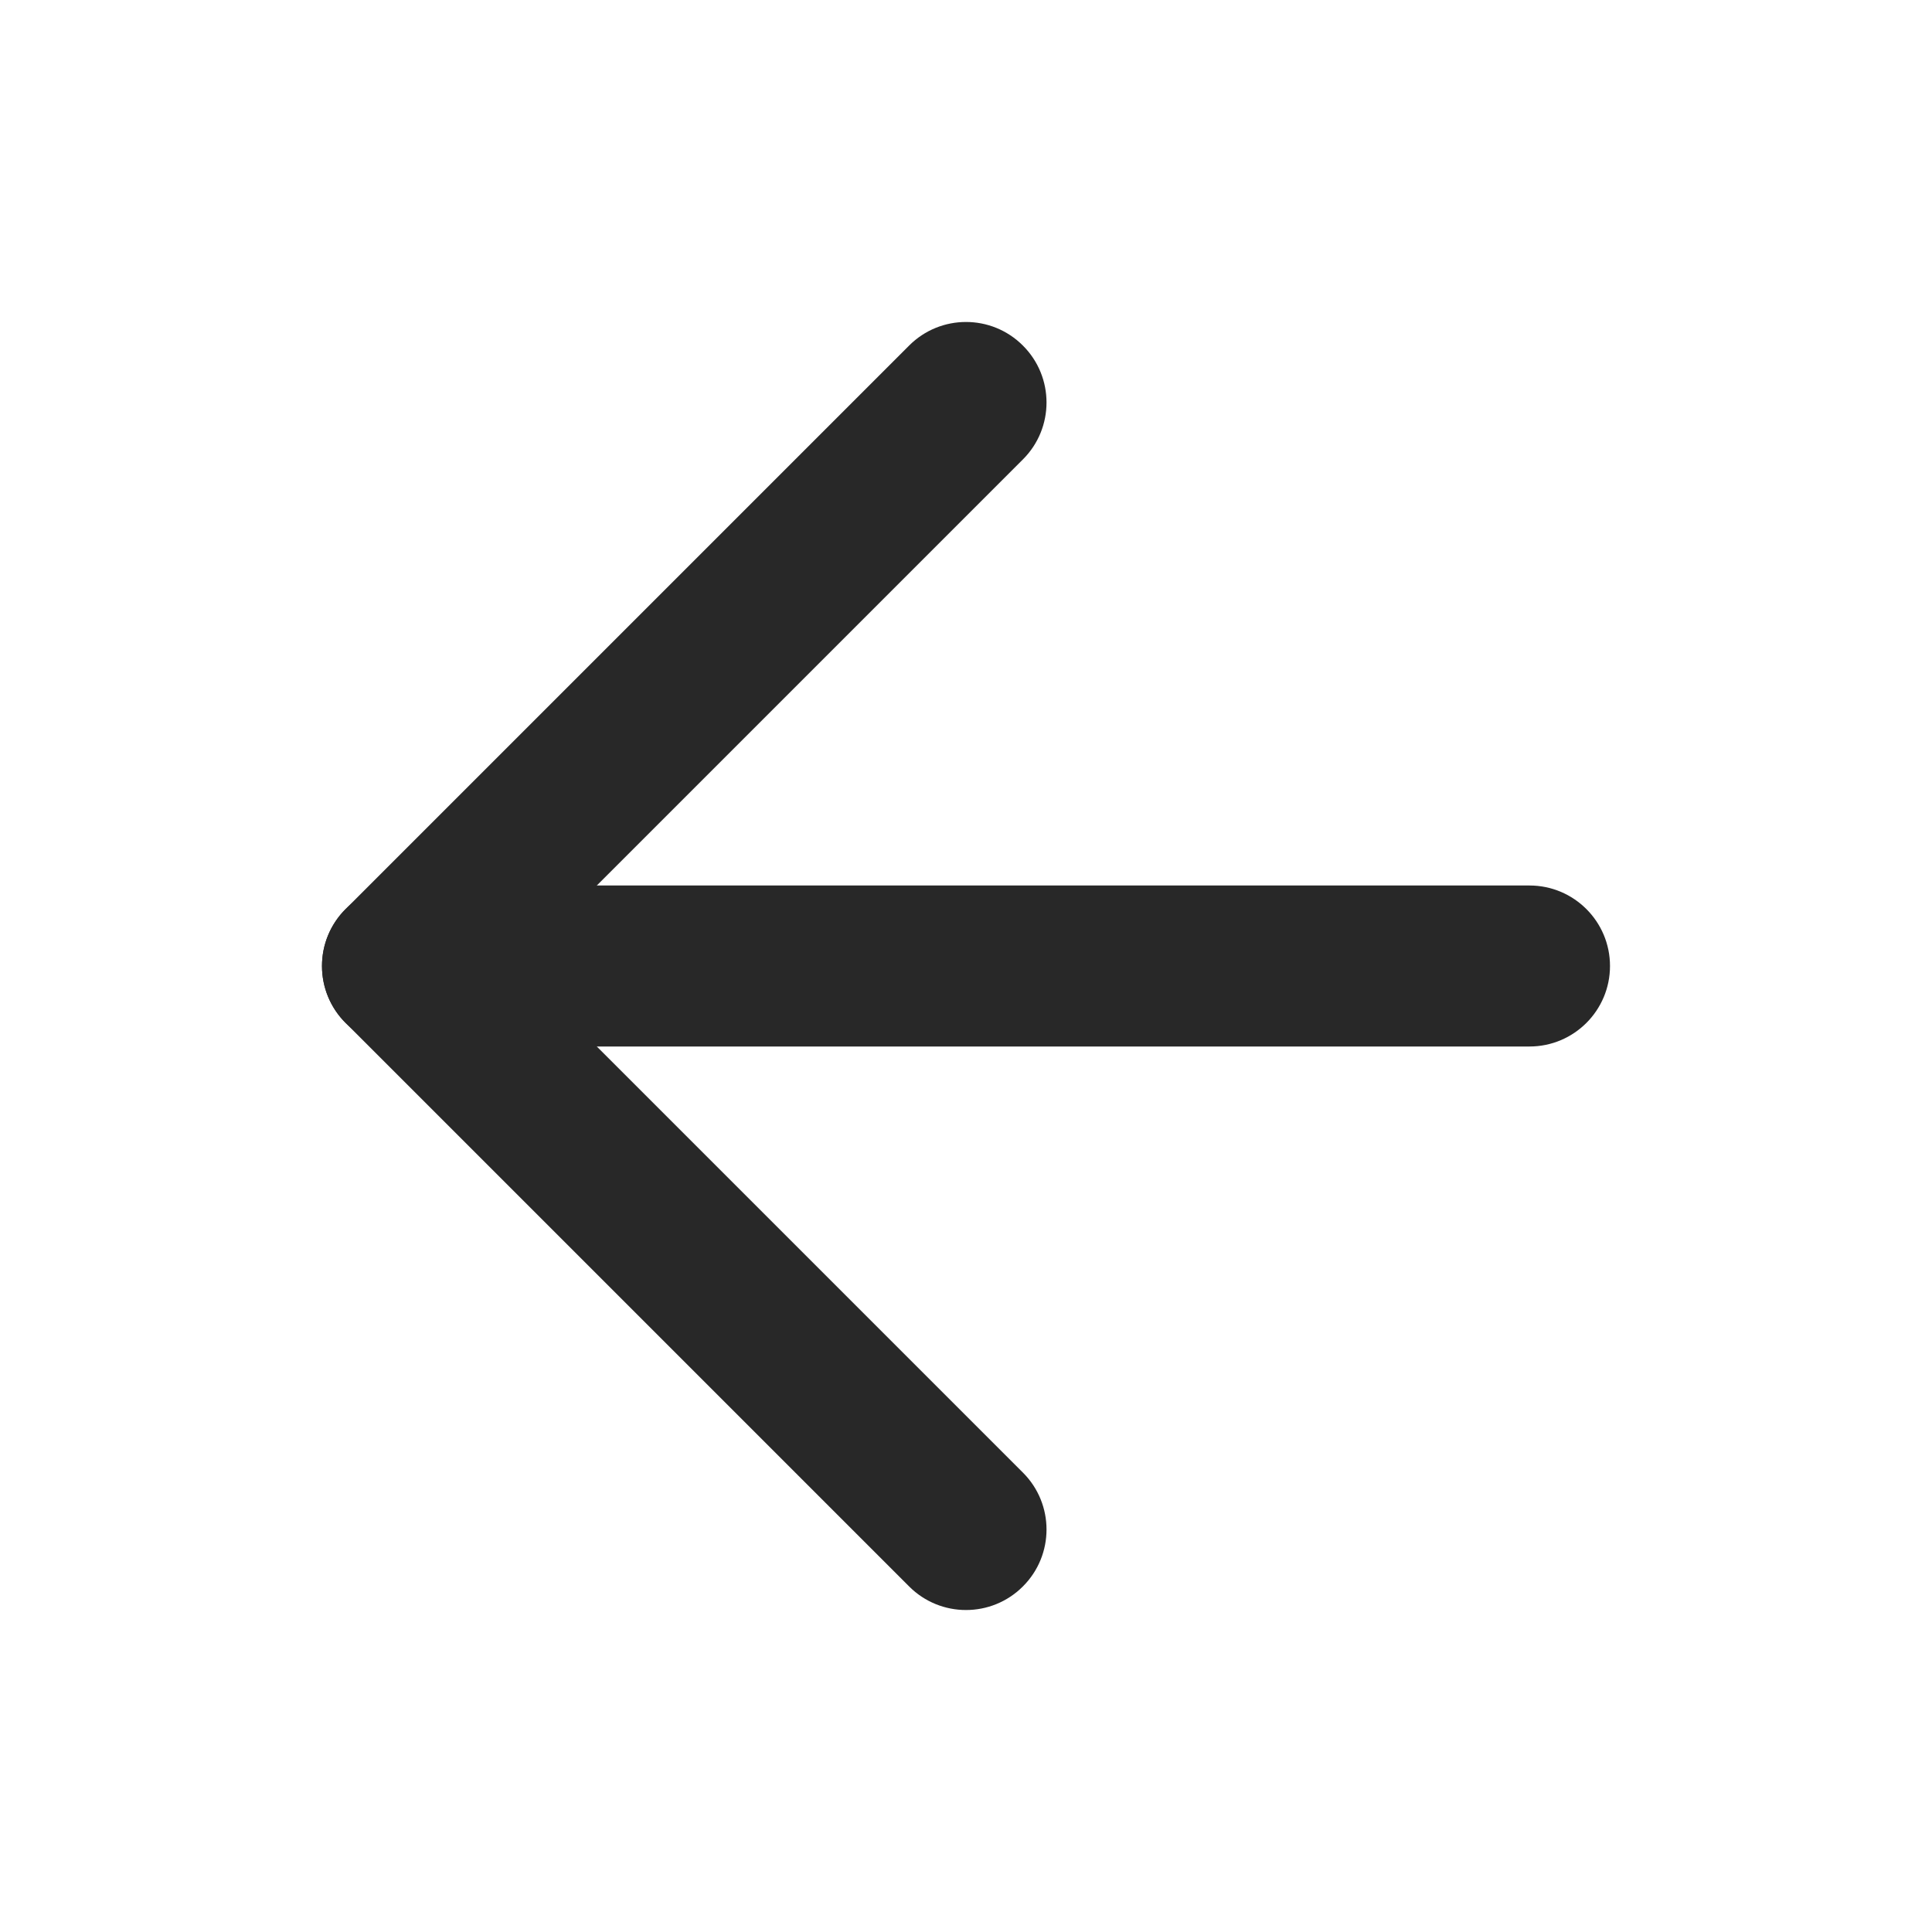
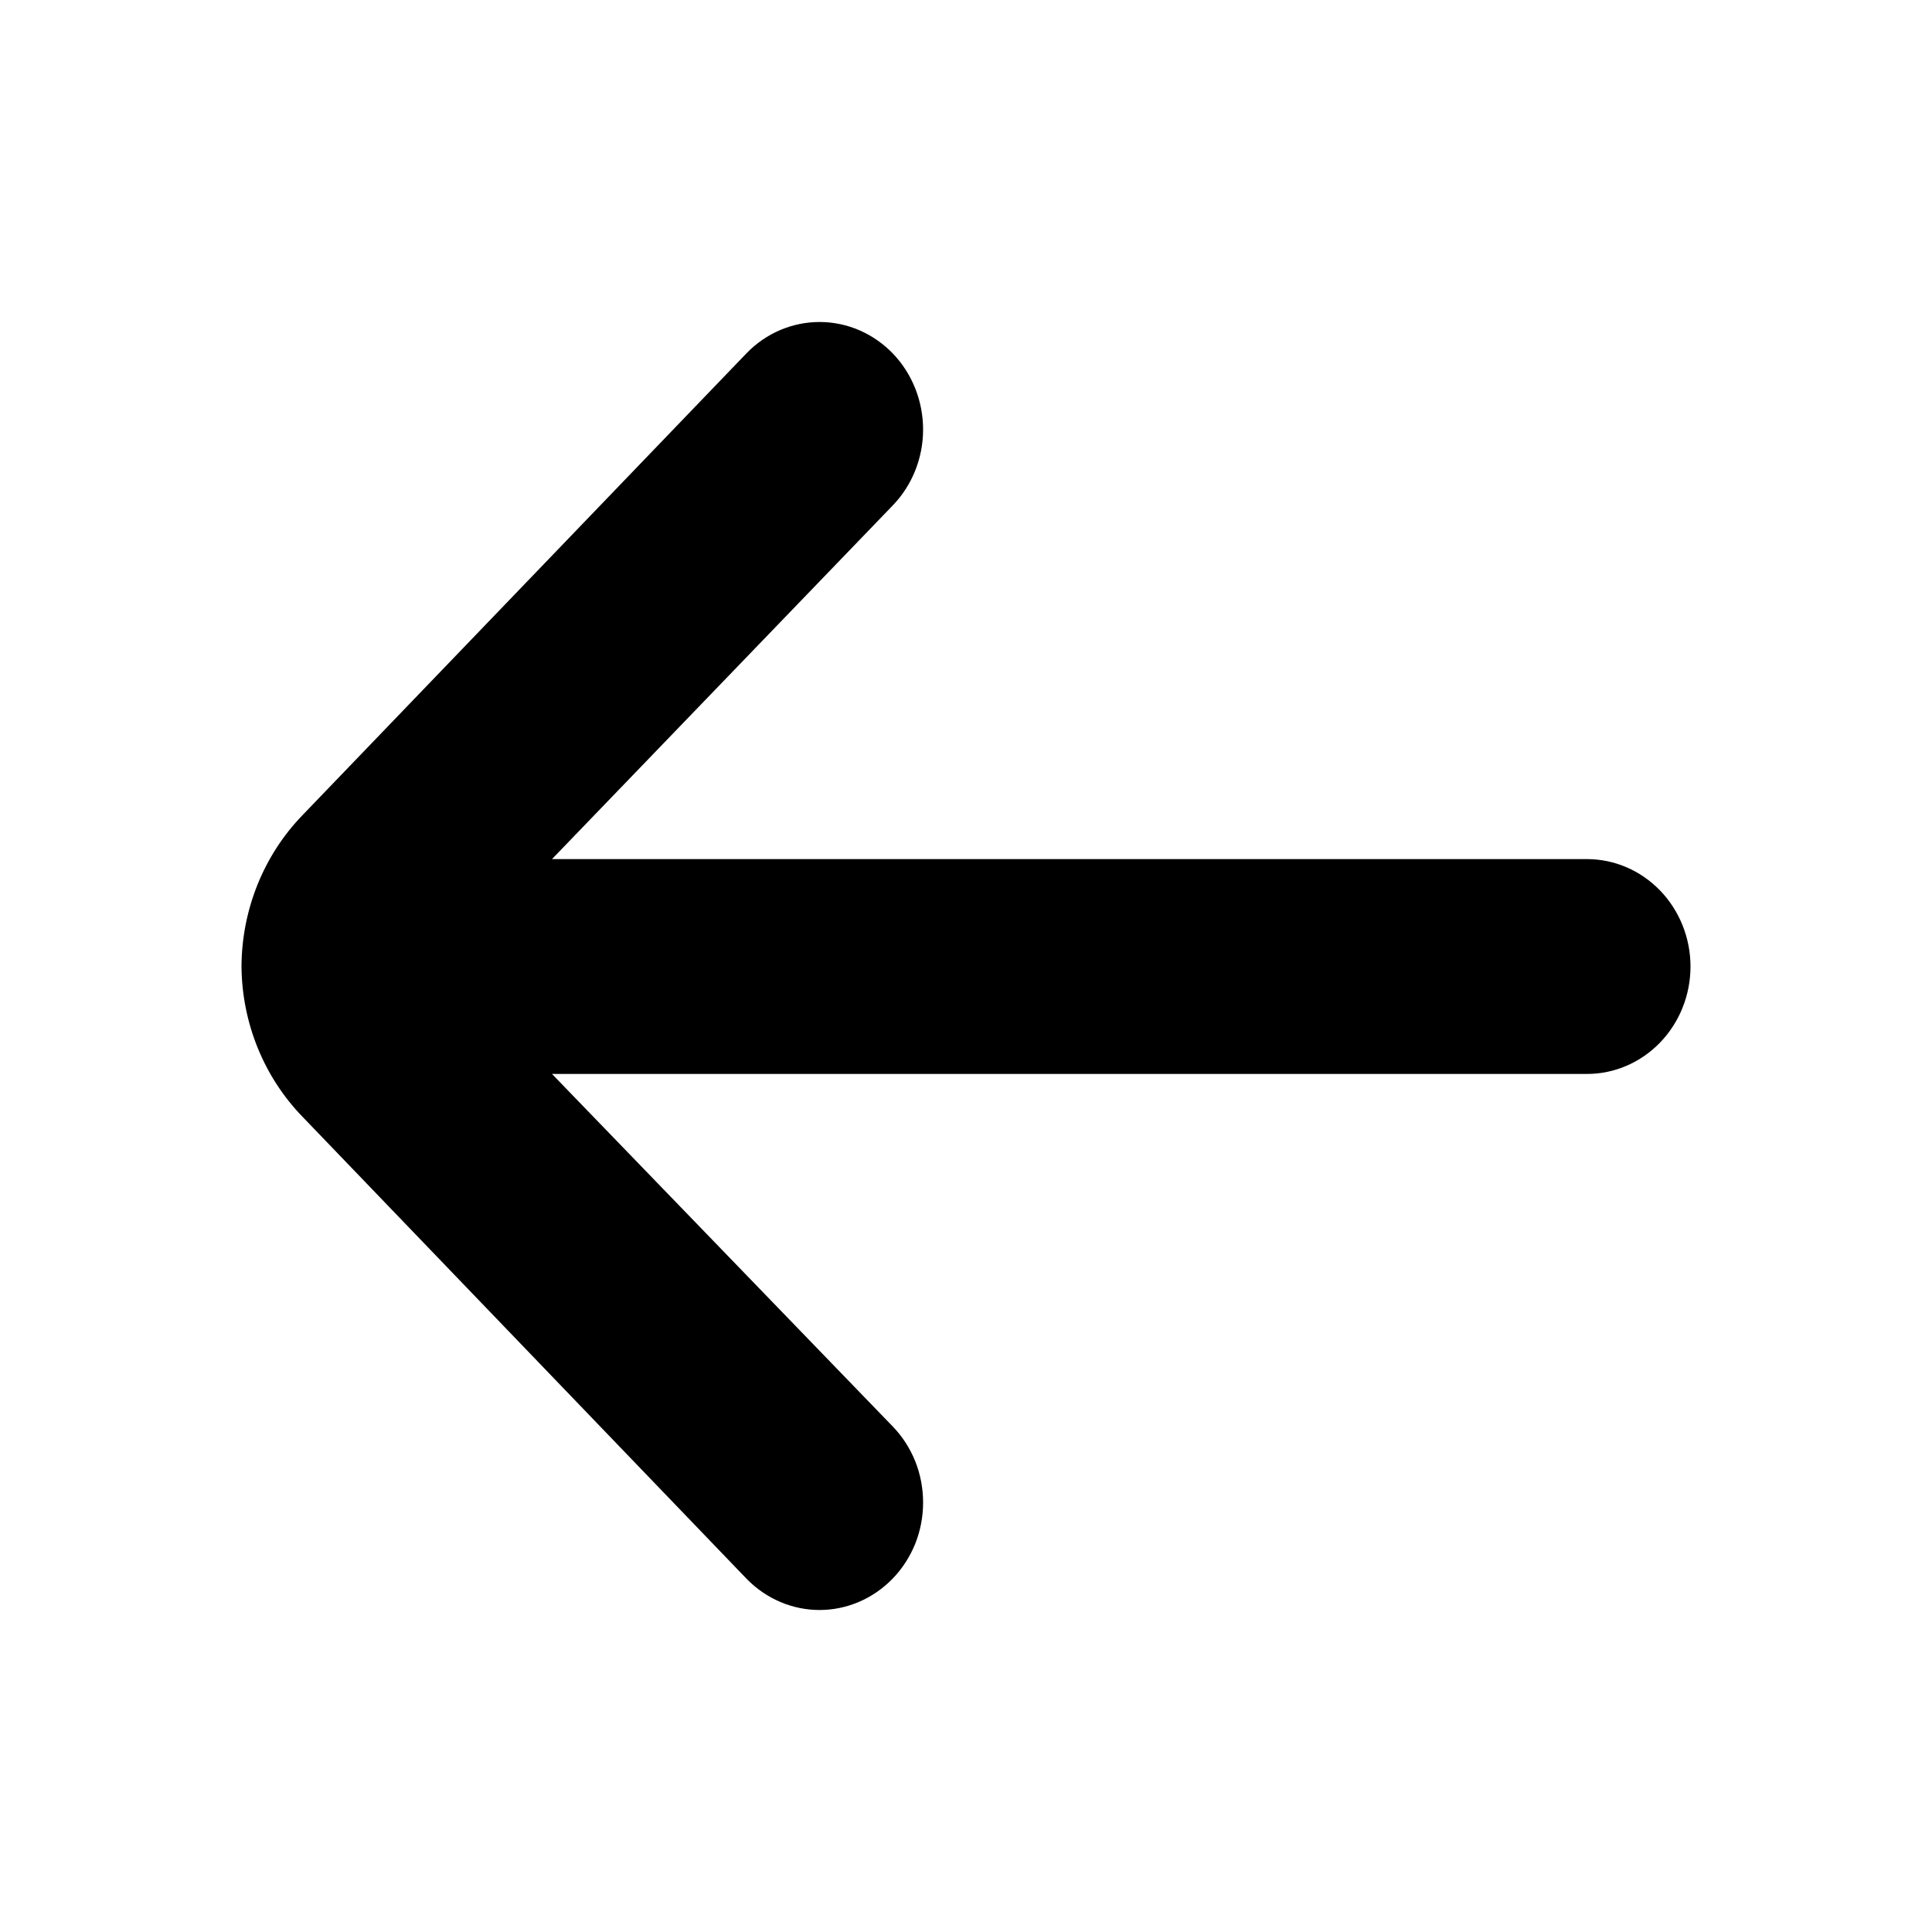
<svg xmlns="http://www.w3.org/2000/svg" width="24" height="24" viewBox="0 0 24 24" fill="none">
-   <path fill-rule="evenodd" clip-rule="evenodd" d="M20 12C20 11.448 19.552 11 19 11H5C4.448 11 4 11.448 4 12C4 12.552 4.448 13 5 13H19C19.552 13 20 12.552 20 12Z" fill="#282828" />
-   <path fill-rule="evenodd" clip-rule="evenodd" d="M12.707 4.293C12.317 3.902 11.683 3.902 11.293 4.293L4.293 11.293C3.902 11.683 3.902 12.317 4.293 12.707L11.293 19.707C11.683 20.098 12.317 20.098 12.707 19.707C13.098 19.317 13.098 18.683 12.707 18.293L6.414 12L12.707 5.707C13.098 5.317 13.098 4.683 12.707 4.293Z" fill="#282828" />
+   <path d="M3 12.007C3.006 12.709 3.279 13.38 3.759 13.874L9.274 19.612C9.515 19.86 9.841 20 10.181 20C10.52 20 10.846 19.86 11.087 19.612C11.208 19.488 11.303 19.34 11.369 19.178C11.434 19.015 11.467 18.841 11.467 18.665C11.467 18.488 11.434 18.314 11.369 18.151C11.303 17.989 11.208 17.841 11.087 17.717L6.857 13.341L19.714 13.341C20.055 13.341 20.382 13.2 20.623 12.95C20.864 12.7 21 12.36 21 12.007C21 11.653 20.864 11.313 20.623 11.063C20.382 10.813 20.055 10.672 19.714 10.672L6.857 10.672L11.087 6.282C11.329 6.033 11.466 5.694 11.467 5.34C11.468 4.986 11.334 4.646 11.094 4.394C10.853 4.143 10.526 4.001 10.185 4C9.844 3.999 9.516 4.138 9.274 4.388L3.759 10.125C3.276 10.623 3.003 11.3 3 12.007V12.007Z" fill="black" />
</svg>
